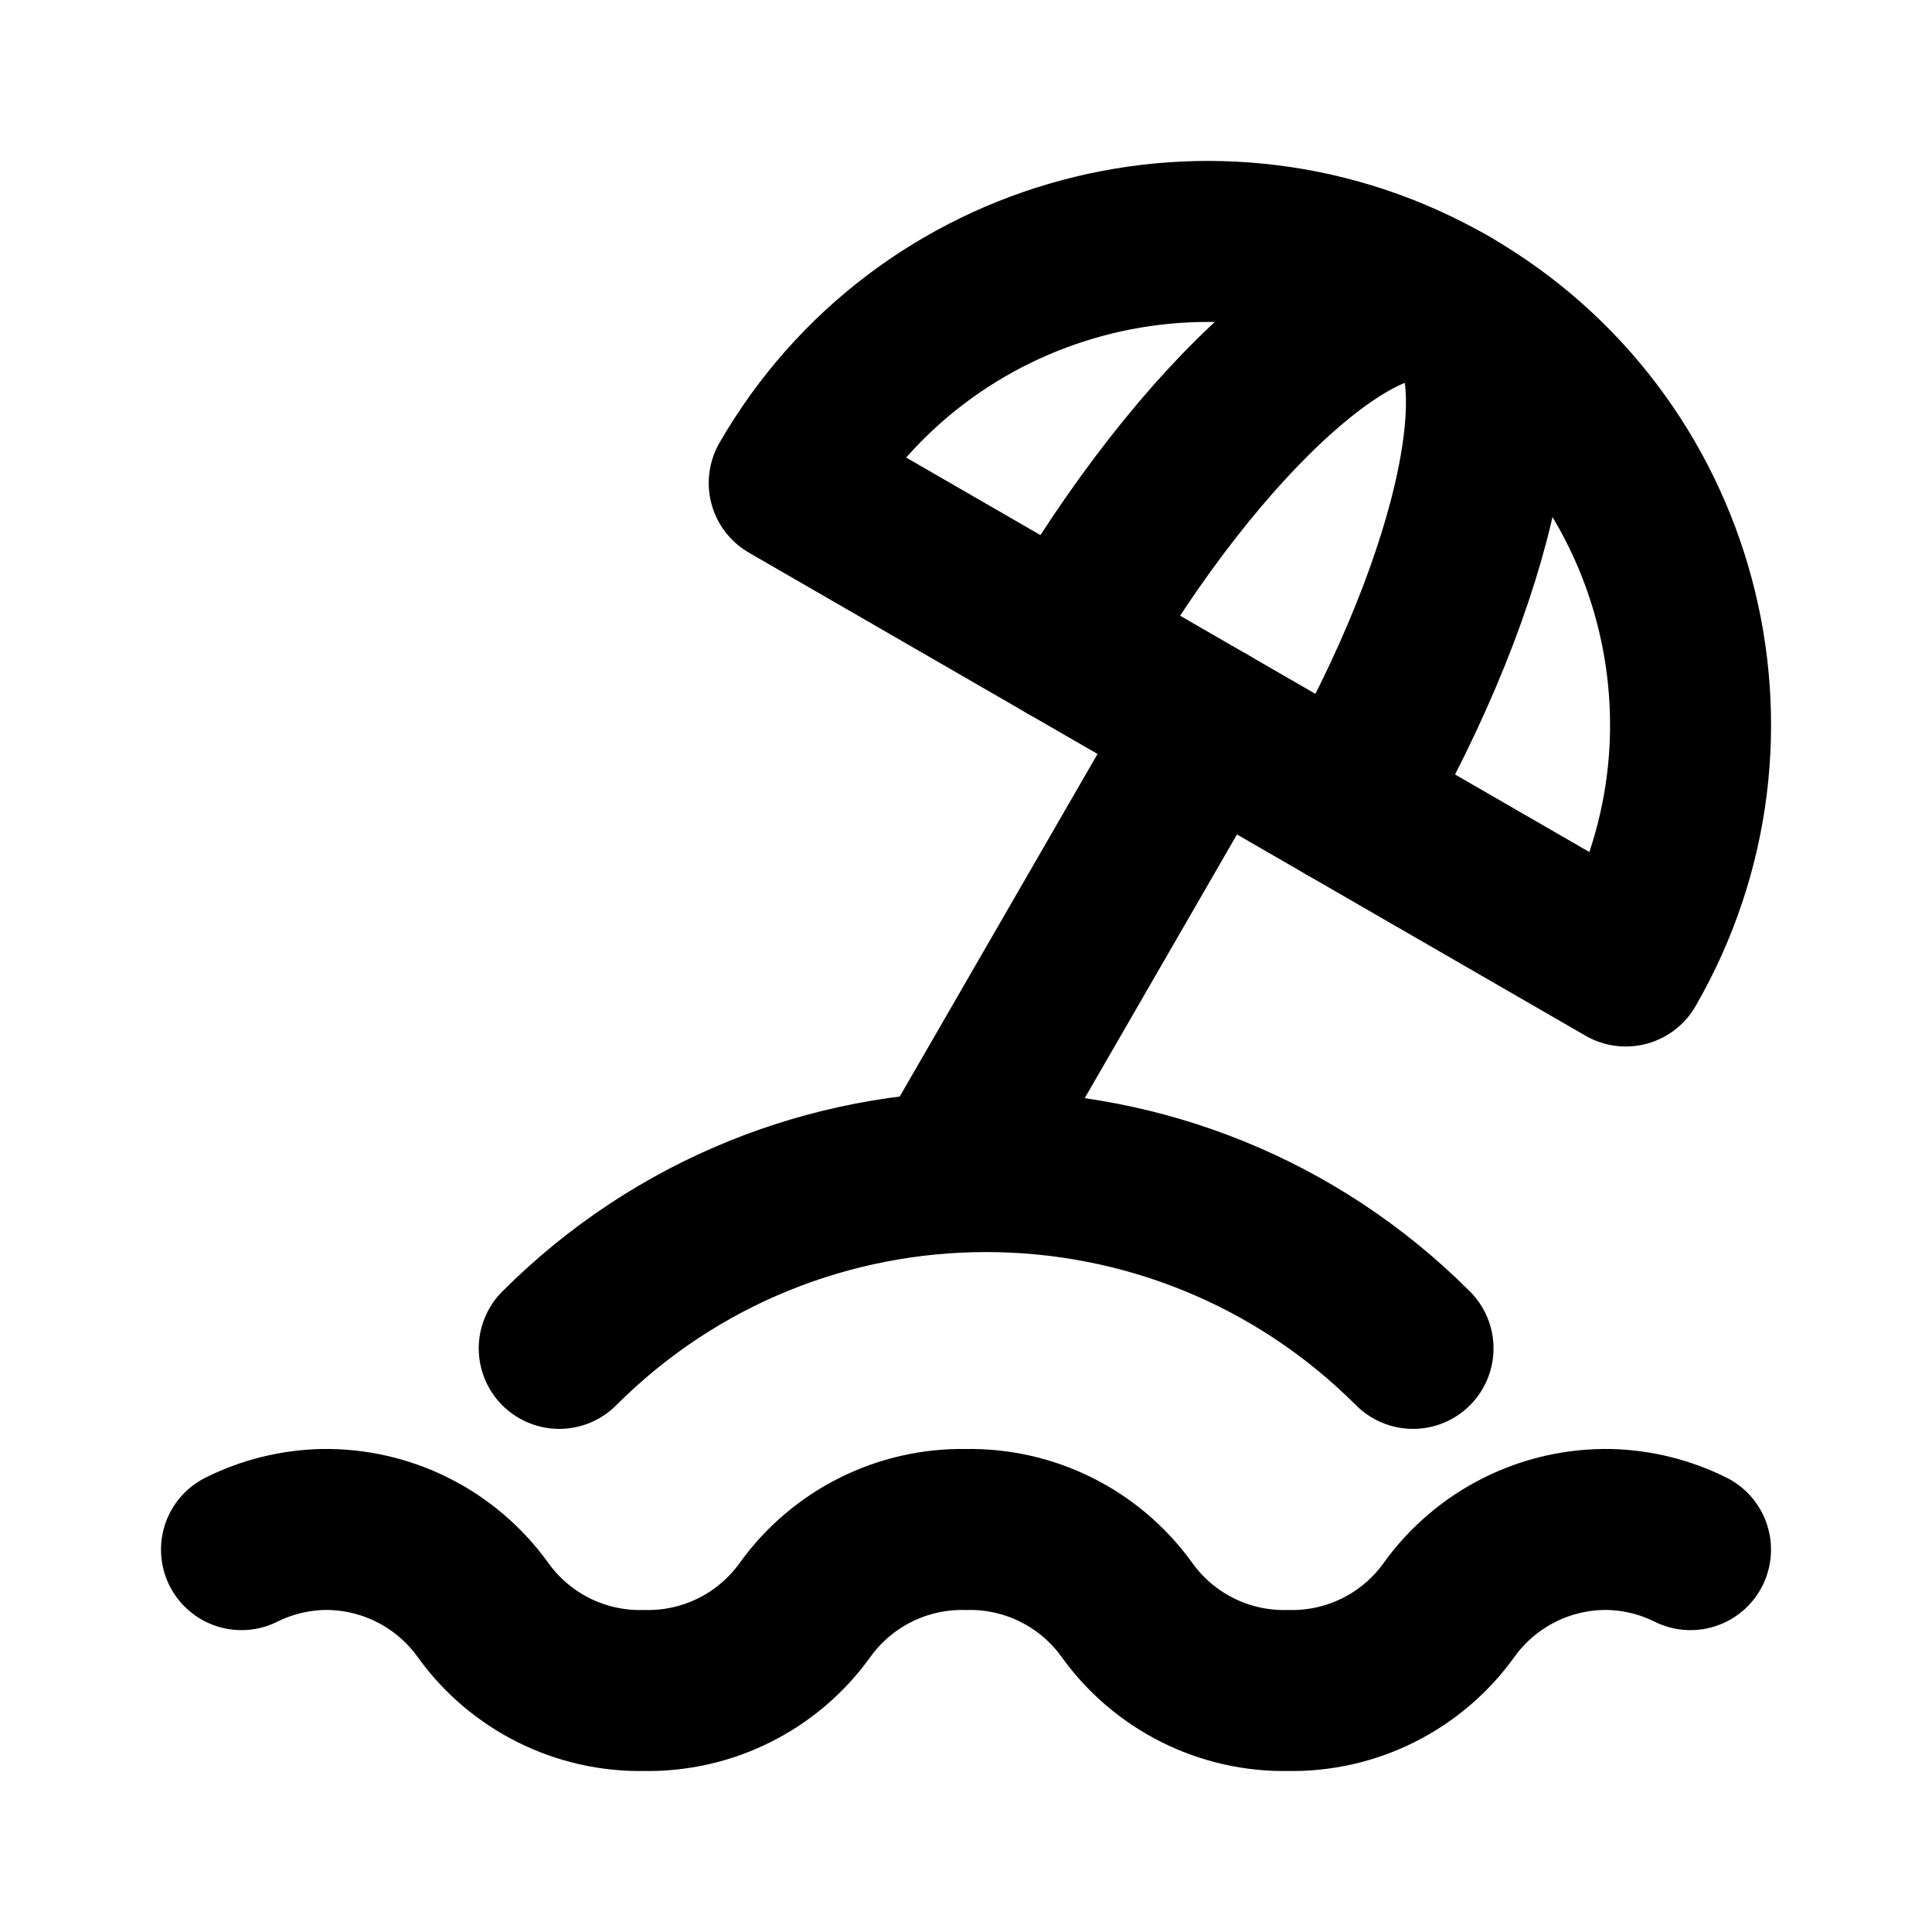
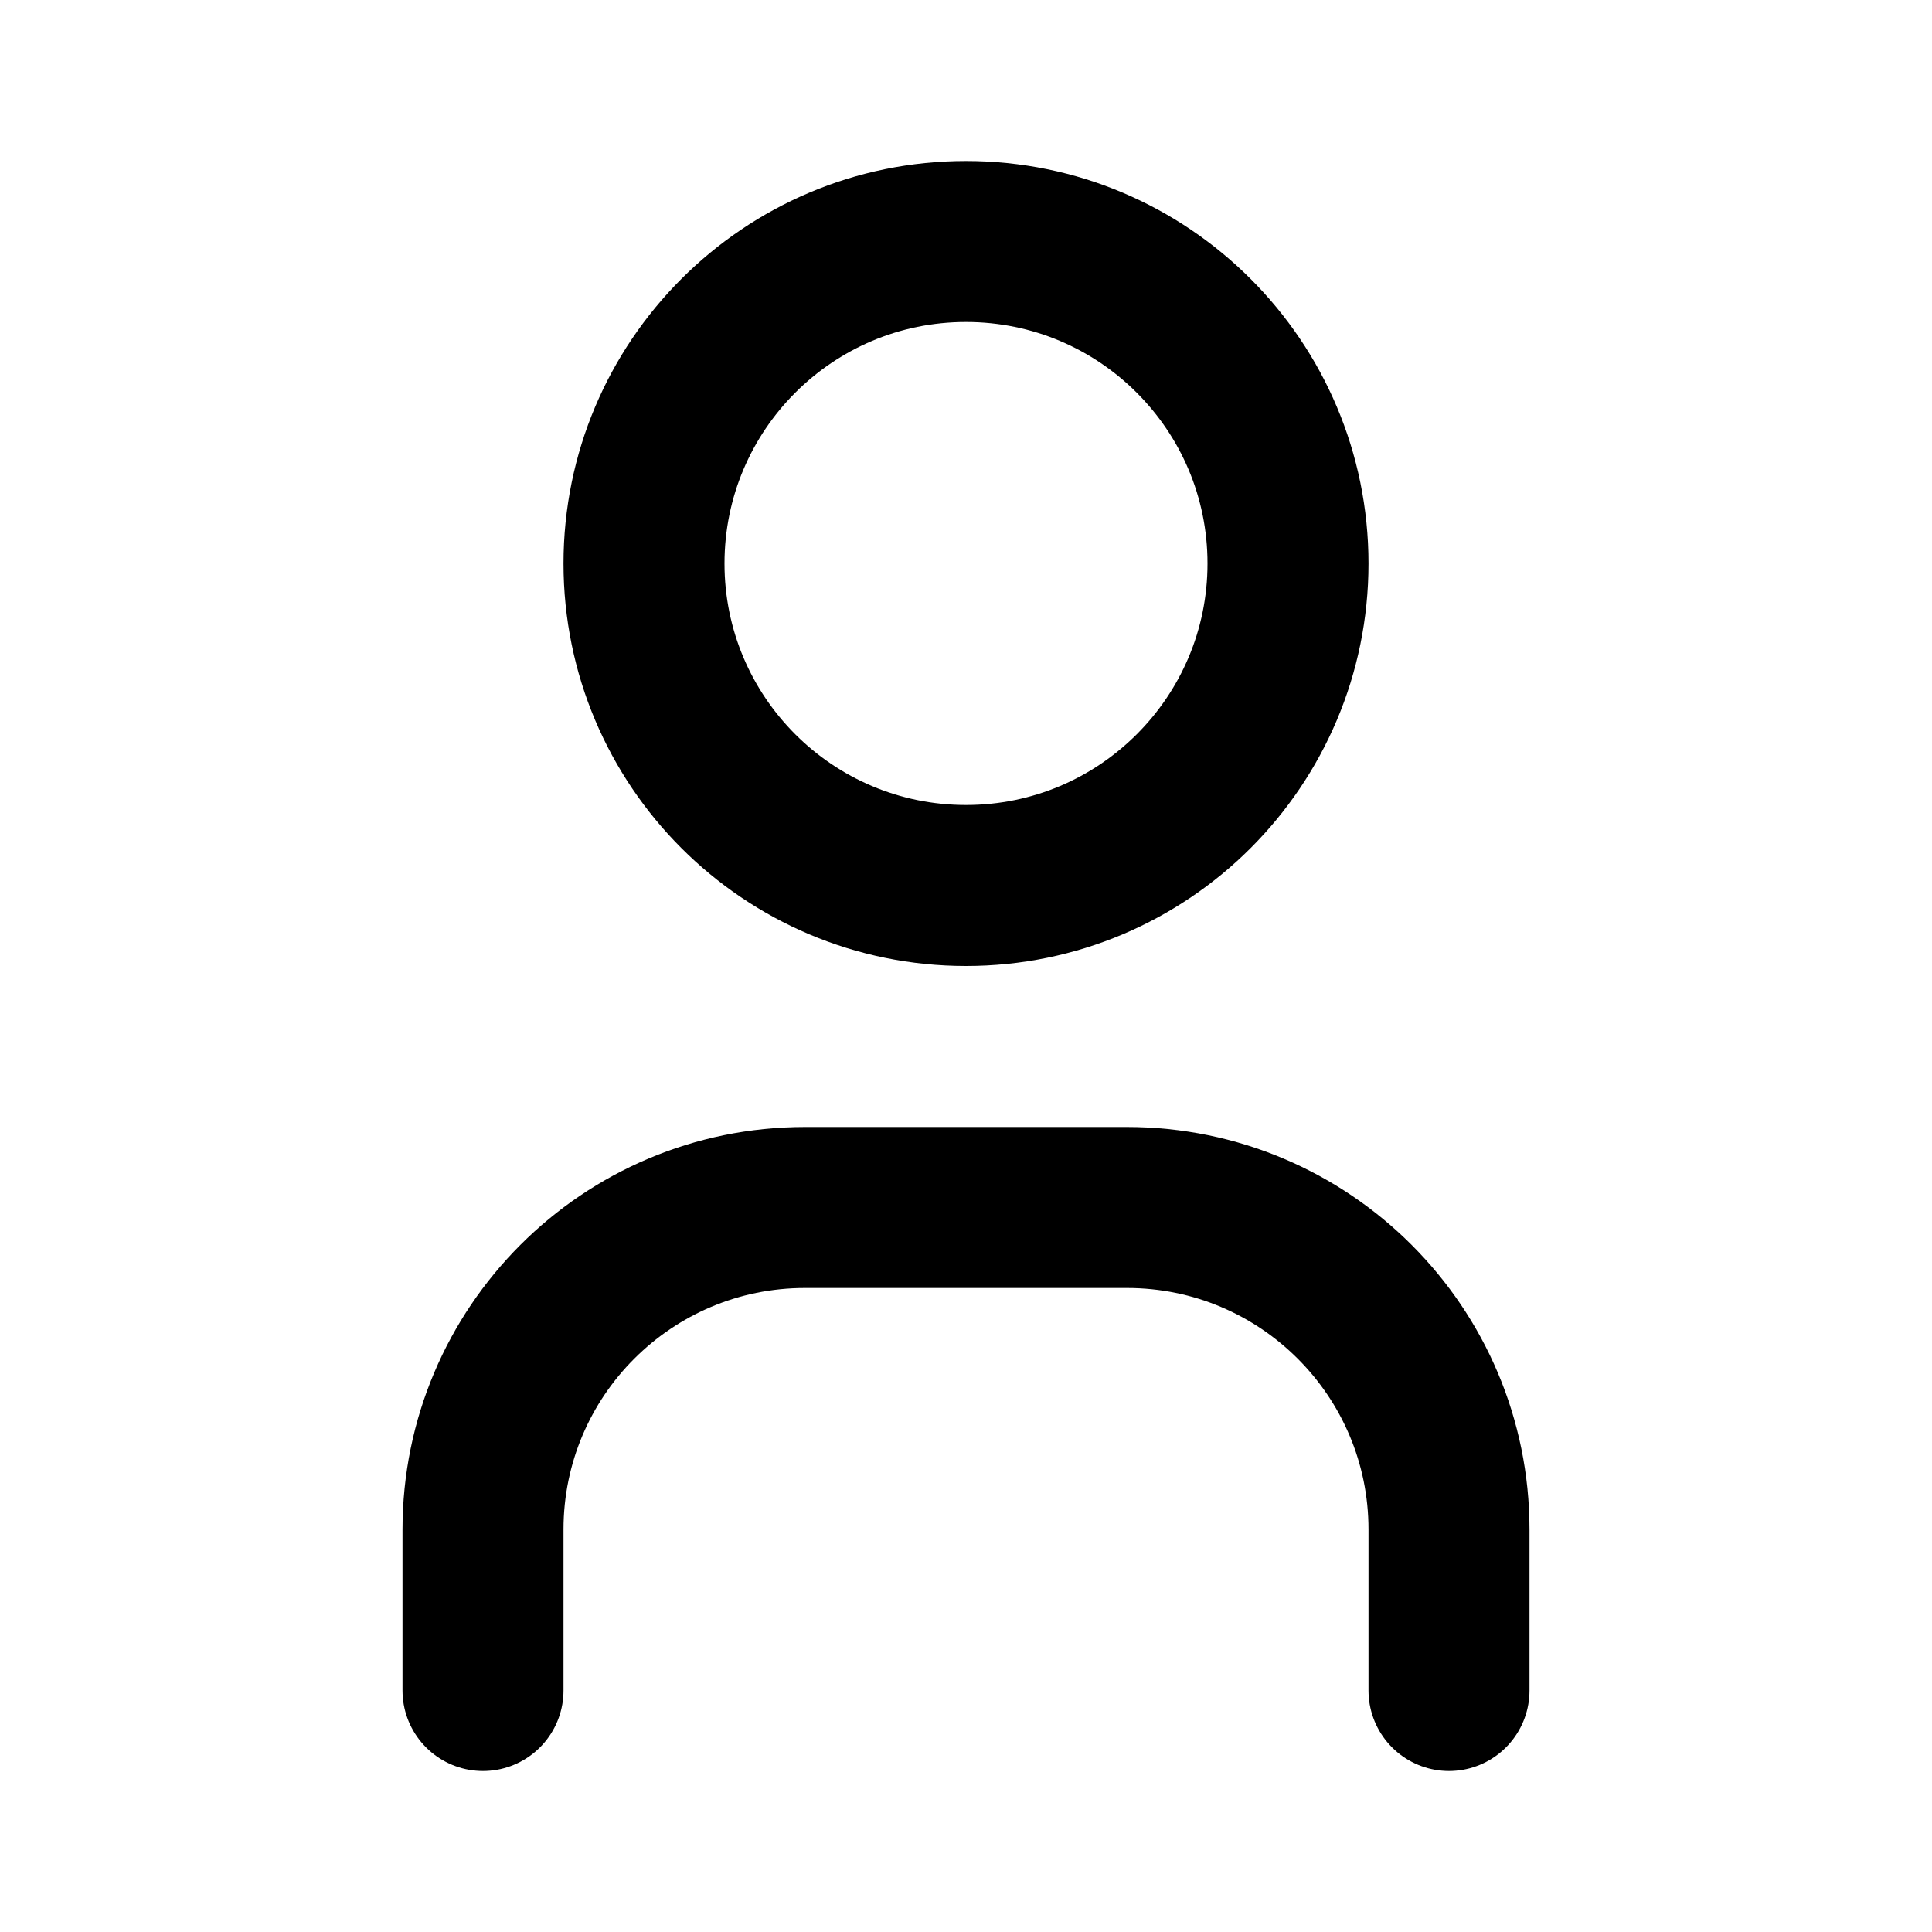
- <svg xmlns="http://www.w3.org/2000/svg" class="icon icon-tabler icon-tabler-beach" width="24" height="24" viewBox="0 0 24 24" stroke-width="2" stroke="currentColor" fill="none" stroke-linecap="round" stroke-linejoin="round">
-   <path stroke="none" d="M0 0h24v24H0z" fill="none" />
-   <path d="M17.553 16.75a7.5 7.5 0 0 0 -10.606 0" />
-   <path d="M18 3.804a6 6 0 0 0 -8.196 2.196l10.392 6a6 6 0 0 0 -2.196 -8.196z" />
-   <path d="M16.732 10c1.658 -2.87 2.225 -5.644 1.268 -6.196c-.957 -.552 -3.075 1.326 -4.732 4.196" />
-   <path d="M15 9l-3 5.196" />
-   <path d="M3 19.25a2.4 2.4 0 0 1 1 -.25a2.4 2.4 0 0 1 2 1a2.4 2.4 0 0 0 2 1a2.4 2.4 0 0 0 2 -1a2.4 2.4 0 0 1 2 -1a2.4 2.4 0 0 1 2 1a2.4 2.4 0 0 0 2 1a2.4 2.4 0 0 0 2 -1a2.4 2.4 0 0 1 2 -1a2.4 2.4 0 0 1 1 .25" />
+ <svg xmlns="http://www.w3.org/2000/svg" viewBox="0 0 24 24" fill="none" width="24" height="24" stroke-width="2" stroke-linejoin="round" stroke-linecap="round" stroke="currentColor">
+   <path d="M8 7a4 4 0 1 0 8 0a4 4 0 0 0 -8 0" />
+   <path d="M6 21v-2a4 4 0 0 1 4 -4h4a4 4 0 0 1 4 4v2" />
</svg>
